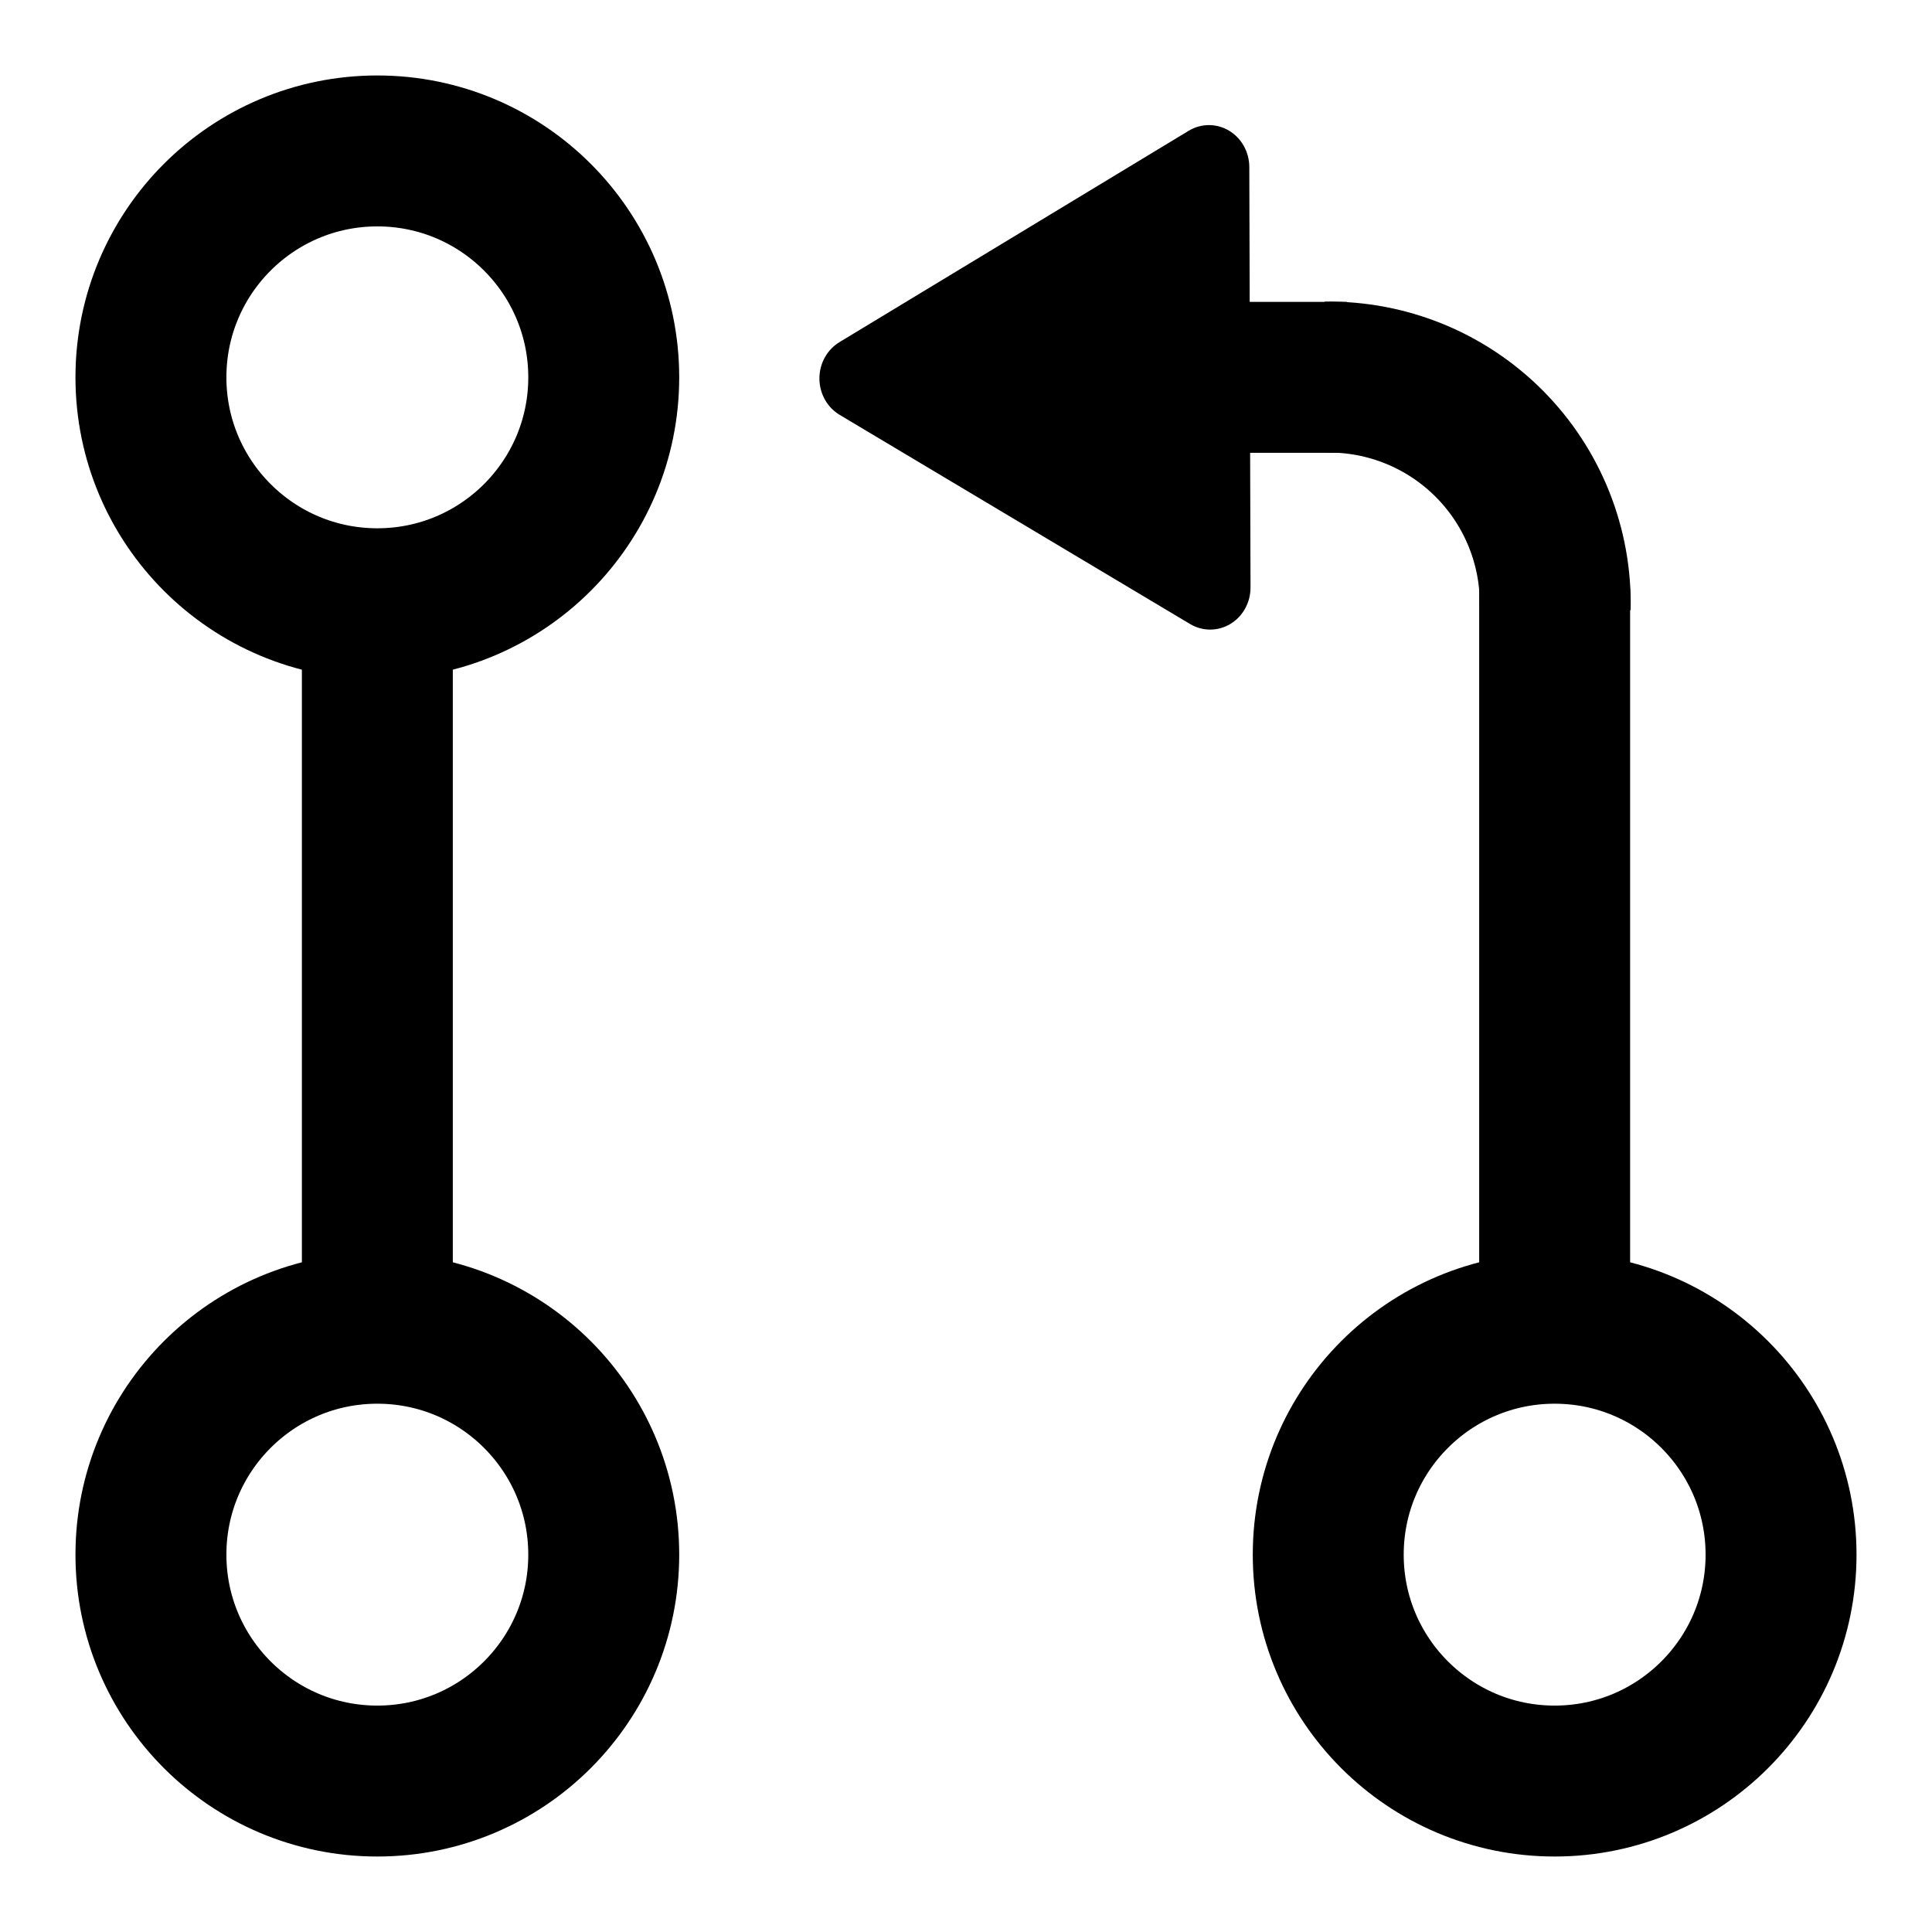
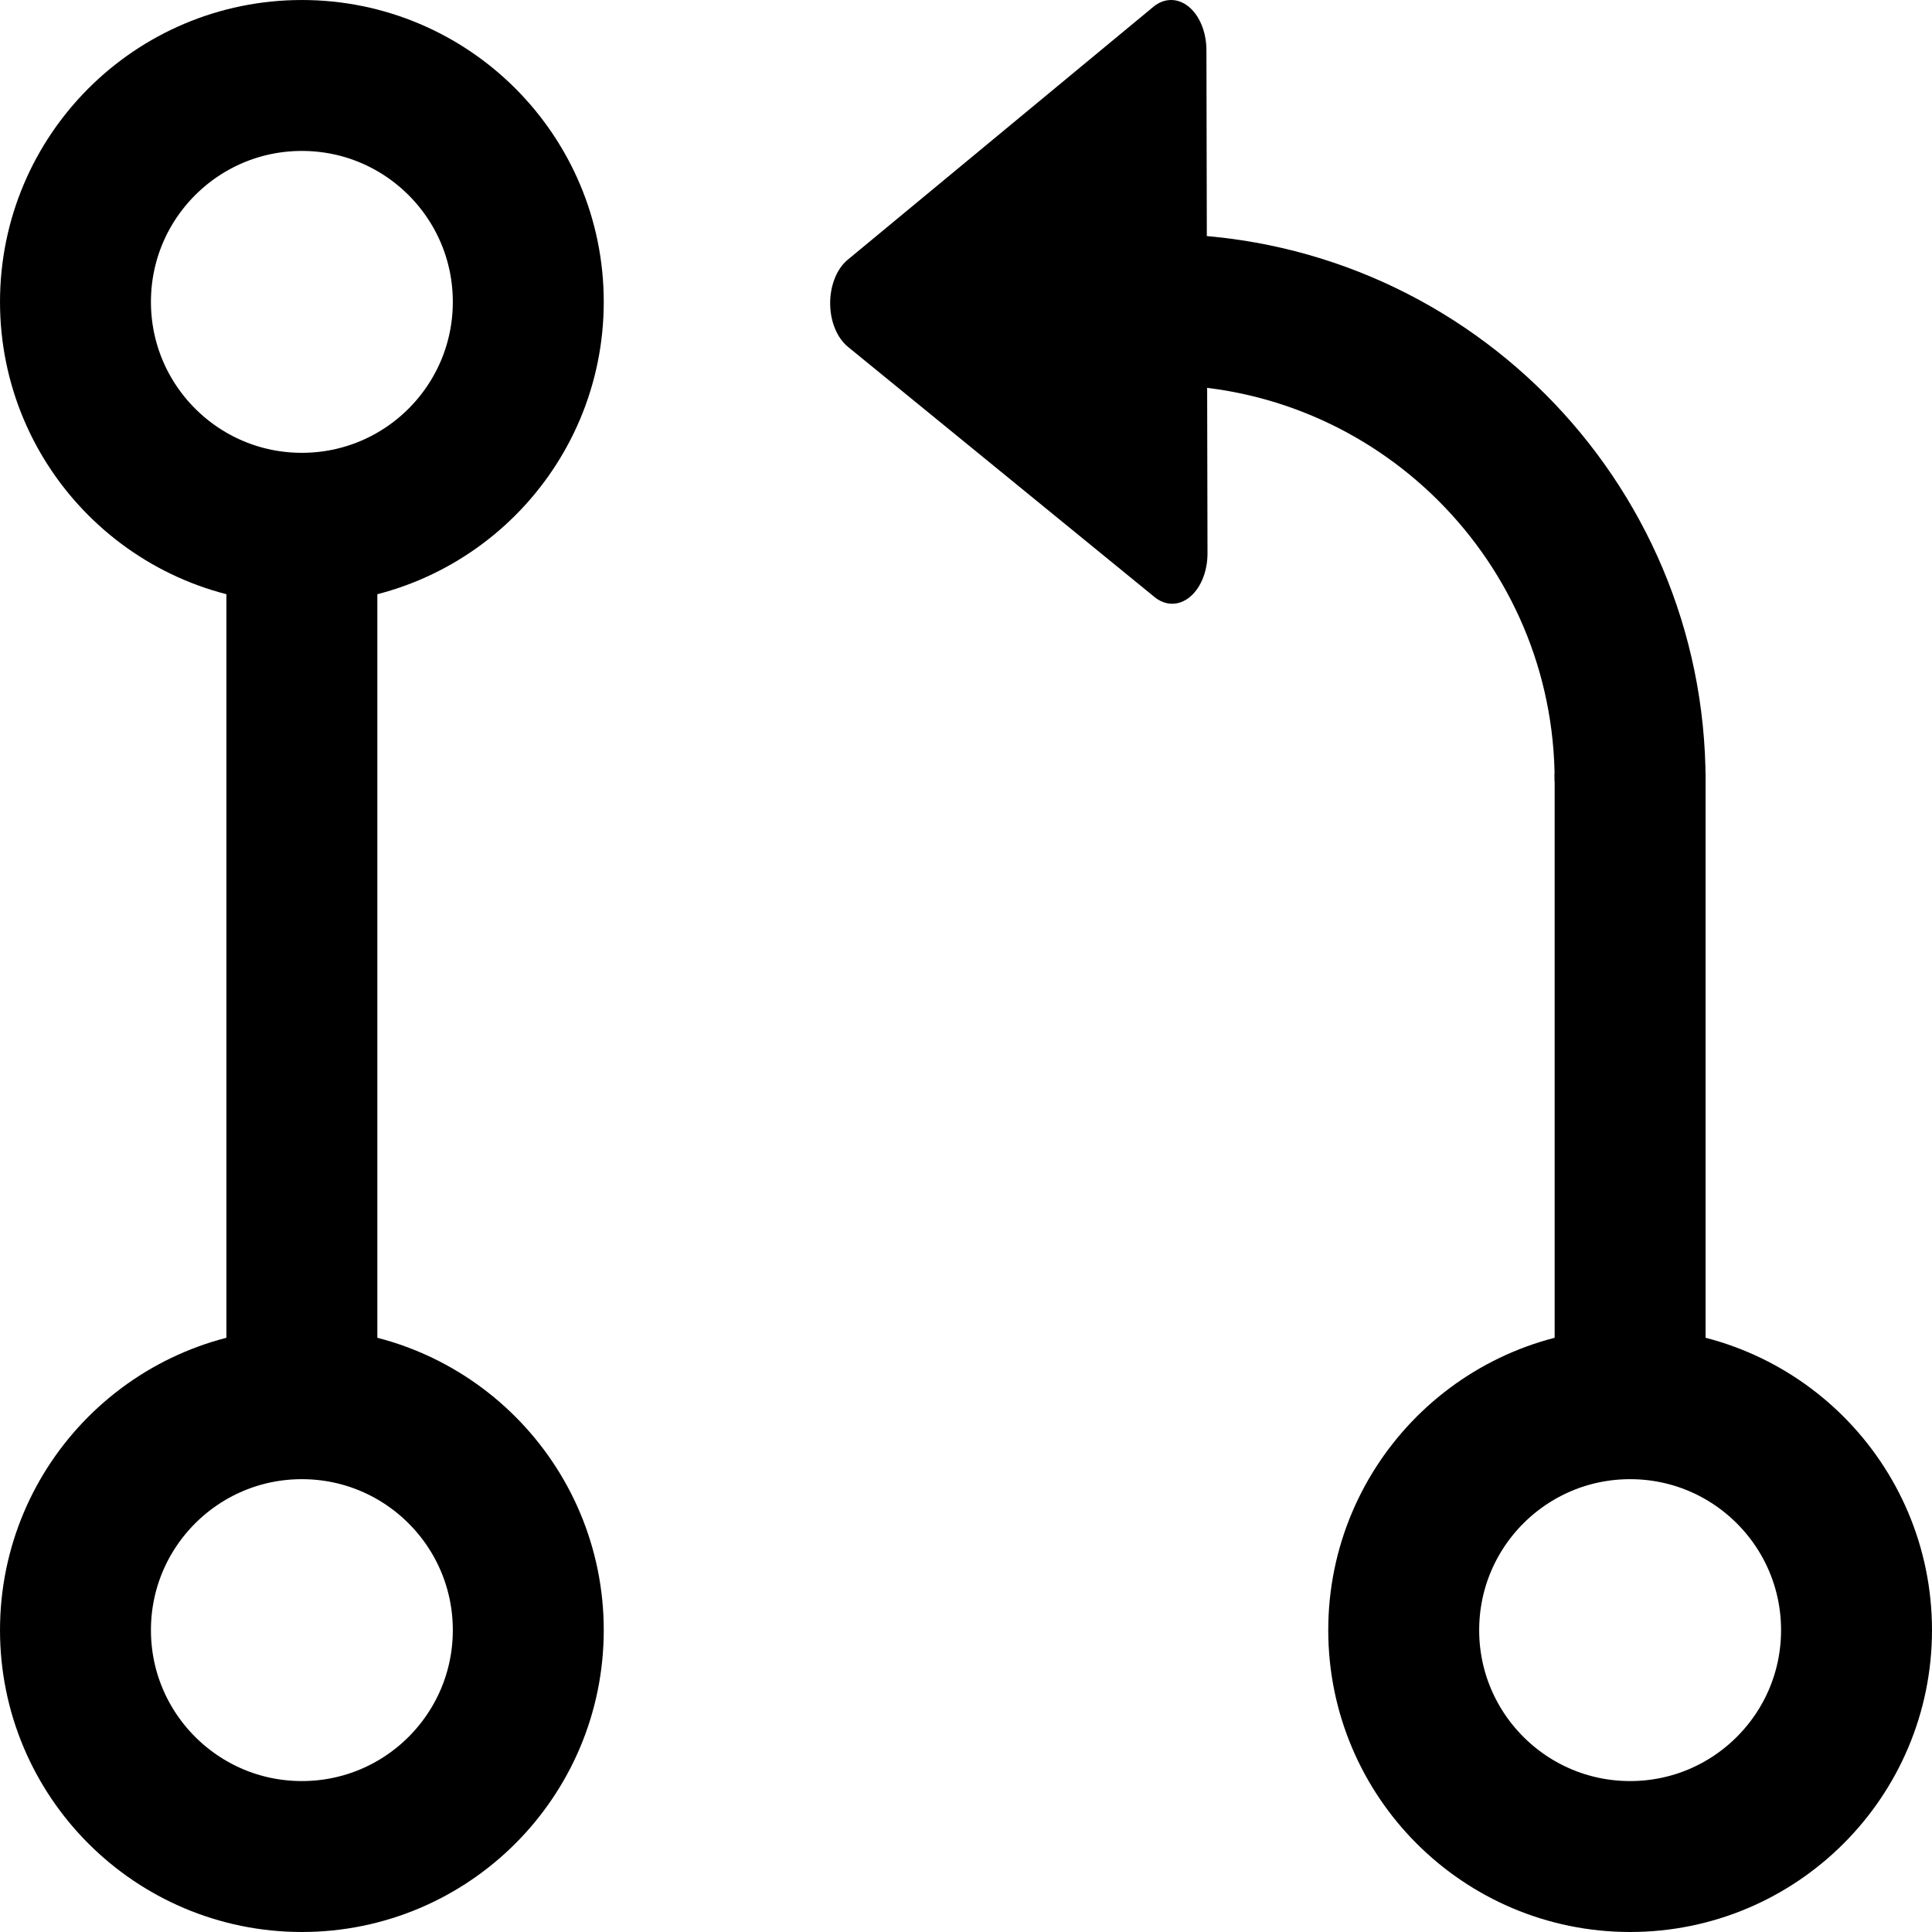
<svg xmlns="http://www.w3.org/2000/svg" width="512" height="512" viewBox="0 0 135.467 135.467" version="1.1" id="svg5">
  <defs id="defs2">
    </defs>
  <g id="layer1">
-     <path style="fill:#000000;stroke:none;stroke-width:344.374;stroke-linecap:round;stroke-linejoin:round" id="rect846" width="10.583" height="52.917" x="21.167" y="41.275" ry="0" d="M 21.167,41.275 H 31.75 V 94.192 H 21.167 Z" />
-     <path style="fill:#000000;stroke:none;stroke-width:309.389;stroke-linecap:round;stroke-linejoin:round" id="rect846-0" width="10.583" height="52.917" x="103.717" y="41.275" ry="0" d="m 103.717,41.275 h 10.583 v 52.917 h -10.583 z" />
-     <circle style="fill:none;stroke:#000000;stroke-width:10.583;stroke-linecap:round;stroke-linejoin:round;stroke-miterlimit:4;stroke-dasharray:none;stroke-opacity:1" id="path1377" cx="26.458" cy="109.008" r="15.875" />
-     <circle style="fill:none;stroke:#000000;stroke-width:10.583;stroke-linecap:round;stroke-linejoin:round;stroke-miterlimit:4;stroke-dasharray:none;stroke-opacity:1" id="path1377-5" cx="109.008" cy="109.008" r="15.875" />
-     <path style="fill:none;stroke:#000000;stroke-width:10.583;stroke-linecap:butt;stroke-linejoin:round;stroke-miterlimit:4;stroke-dasharray:none;stroke-opacity:1" id="path1377-5-6" transform="rotate(-90.78638)" d="m -27.714,92.586 a 15.875,15.875 0 0 1 -4.853,11.425 15.875,15.875 0 0 1 -11.592,4.44" />
-     <circle style="fill:none;stroke:#000000;stroke-width:10.583;stroke-linecap:round;stroke-linejoin:round;stroke-miterlimit:4;stroke-dasharray:none;stroke-opacity:1" id="path1377-0" cx="26.458" cy="26.458" r="15.875" />
-     <path style="fill:#000000;fill-opacity:1;stroke:none;stroke-width:17.639;stroke-linecap:round;stroke-linejoin:round;stroke-miterlimit:4;stroke-dasharray:none;stroke-opacity:1" id="rect4037" width="19.844" height="10.583" x="74.613" y="21.167" d="M 74.613,21.167 H 94.456 V 31.75 H 74.613 Z" />
-     <path style="fill:#000000;fill-opacity:1;stroke:none;stroke-width:52.896;stroke-linecap:round;stroke-linejoin:round;stroke-miterlimit:4;stroke-dasharray:none;stroke-opacity:1" id="path4143" d="m 315.328,232.158 0.571,37.761 1.175,77.757 a 11.547,11.547 149.134 0 1 -17.167,10.261 l -32.987,-18.386 -67.927,-37.861 a 11.547,11.547 89.134 0 1 -0.302,-19.998 l 32.417,-19.375 66.752,-39.896 a 11.547,11.547 29.134 0 1 17.47,9.737 z" transform="matrix(0.2450991,0.00308793,-0.00296621,0.2551568,10.99991,-48.50117)" />
+     <path style="fill:#000000;stroke:none;stroke-width:344.374;stroke-linecap:round;stroke-linejoin:round" id="rect846" width="10.583" height="59.531" x="15.875" y="37.968" ry="0" d="M 15.875,37.968 H 26.458 V 97.499 H 15.875 Z" />
+     <path style="fill:#000000;stroke:none;stroke-width:350.815;stroke-linecap:round;stroke-linejoin:round" id="rect846-0" width="10.583" height="46.302" x="109.008" y="54.24" ry="0" d="m 109.008,54.24 h 10.583 v 46.302 h -10.583 z" />
+     <circle style="fill:none;stroke:#000000;stroke-width:10.583;stroke-linecap:round;stroke-linejoin:round;stroke-miterlimit:4;stroke-dasharray:none;stroke-opacity:1" id="path1377" cx="21.167" cy="114.3" r="15.875" />
+     <circle style="fill:none;stroke:#000000;stroke-width:10.583;stroke-linecap:round;stroke-linejoin:round;stroke-miterlimit:4;stroke-dasharray:none;stroke-opacity:1" id="path1377-5" cx="114.3" cy="114.3" r="15.875" />
+     <path style="fill:none;stroke:#000000;stroke-width:10.583;stroke-linecap:butt;stroke-linejoin:round;stroke-miterlimit:4;stroke-dasharray:none;stroke-opacity:1" id="path1377-5-1" d="M -21.696,81.227 A 33.073,33.073 0 0 1 -54.769,114.3" transform="rotate(-90)" />
+     <circle style="fill:none;stroke:#000000;stroke-width:10.583;stroke-linecap:round;stroke-linejoin:round;stroke-miterlimit:4;stroke-dasharray:none;stroke-opacity:1" id="path1377-0" cx="21.167" cy="21.167" r="15.875" />
+     <path style="fill:#000000;fill-opacity:1;stroke:none;stroke-width:51.683;stroke-linecap:round;stroke-linejoin:round;stroke-miterlimit:4;stroke-dasharray:none;stroke-opacity:1" id="path4143" d="m 315.328,232.158 0.571,37.761 1.175,77.757 a 11.547,11.547 149.134 0 1 -17.167,10.261 l -32.987,-18.386 -67.927,-37.861 a 11.547,11.547 89.134 0 1 -0.302,-19.998 l 32.417,-19.375 66.752,-39.896 a 11.547,11.547 29.134 0 1 17.47,9.737 z" transform="matrix(0.2145345,0.00369549,-0.00259631,0.3053592,17.54614,-68.54119)" />
  </g>
</svg>
